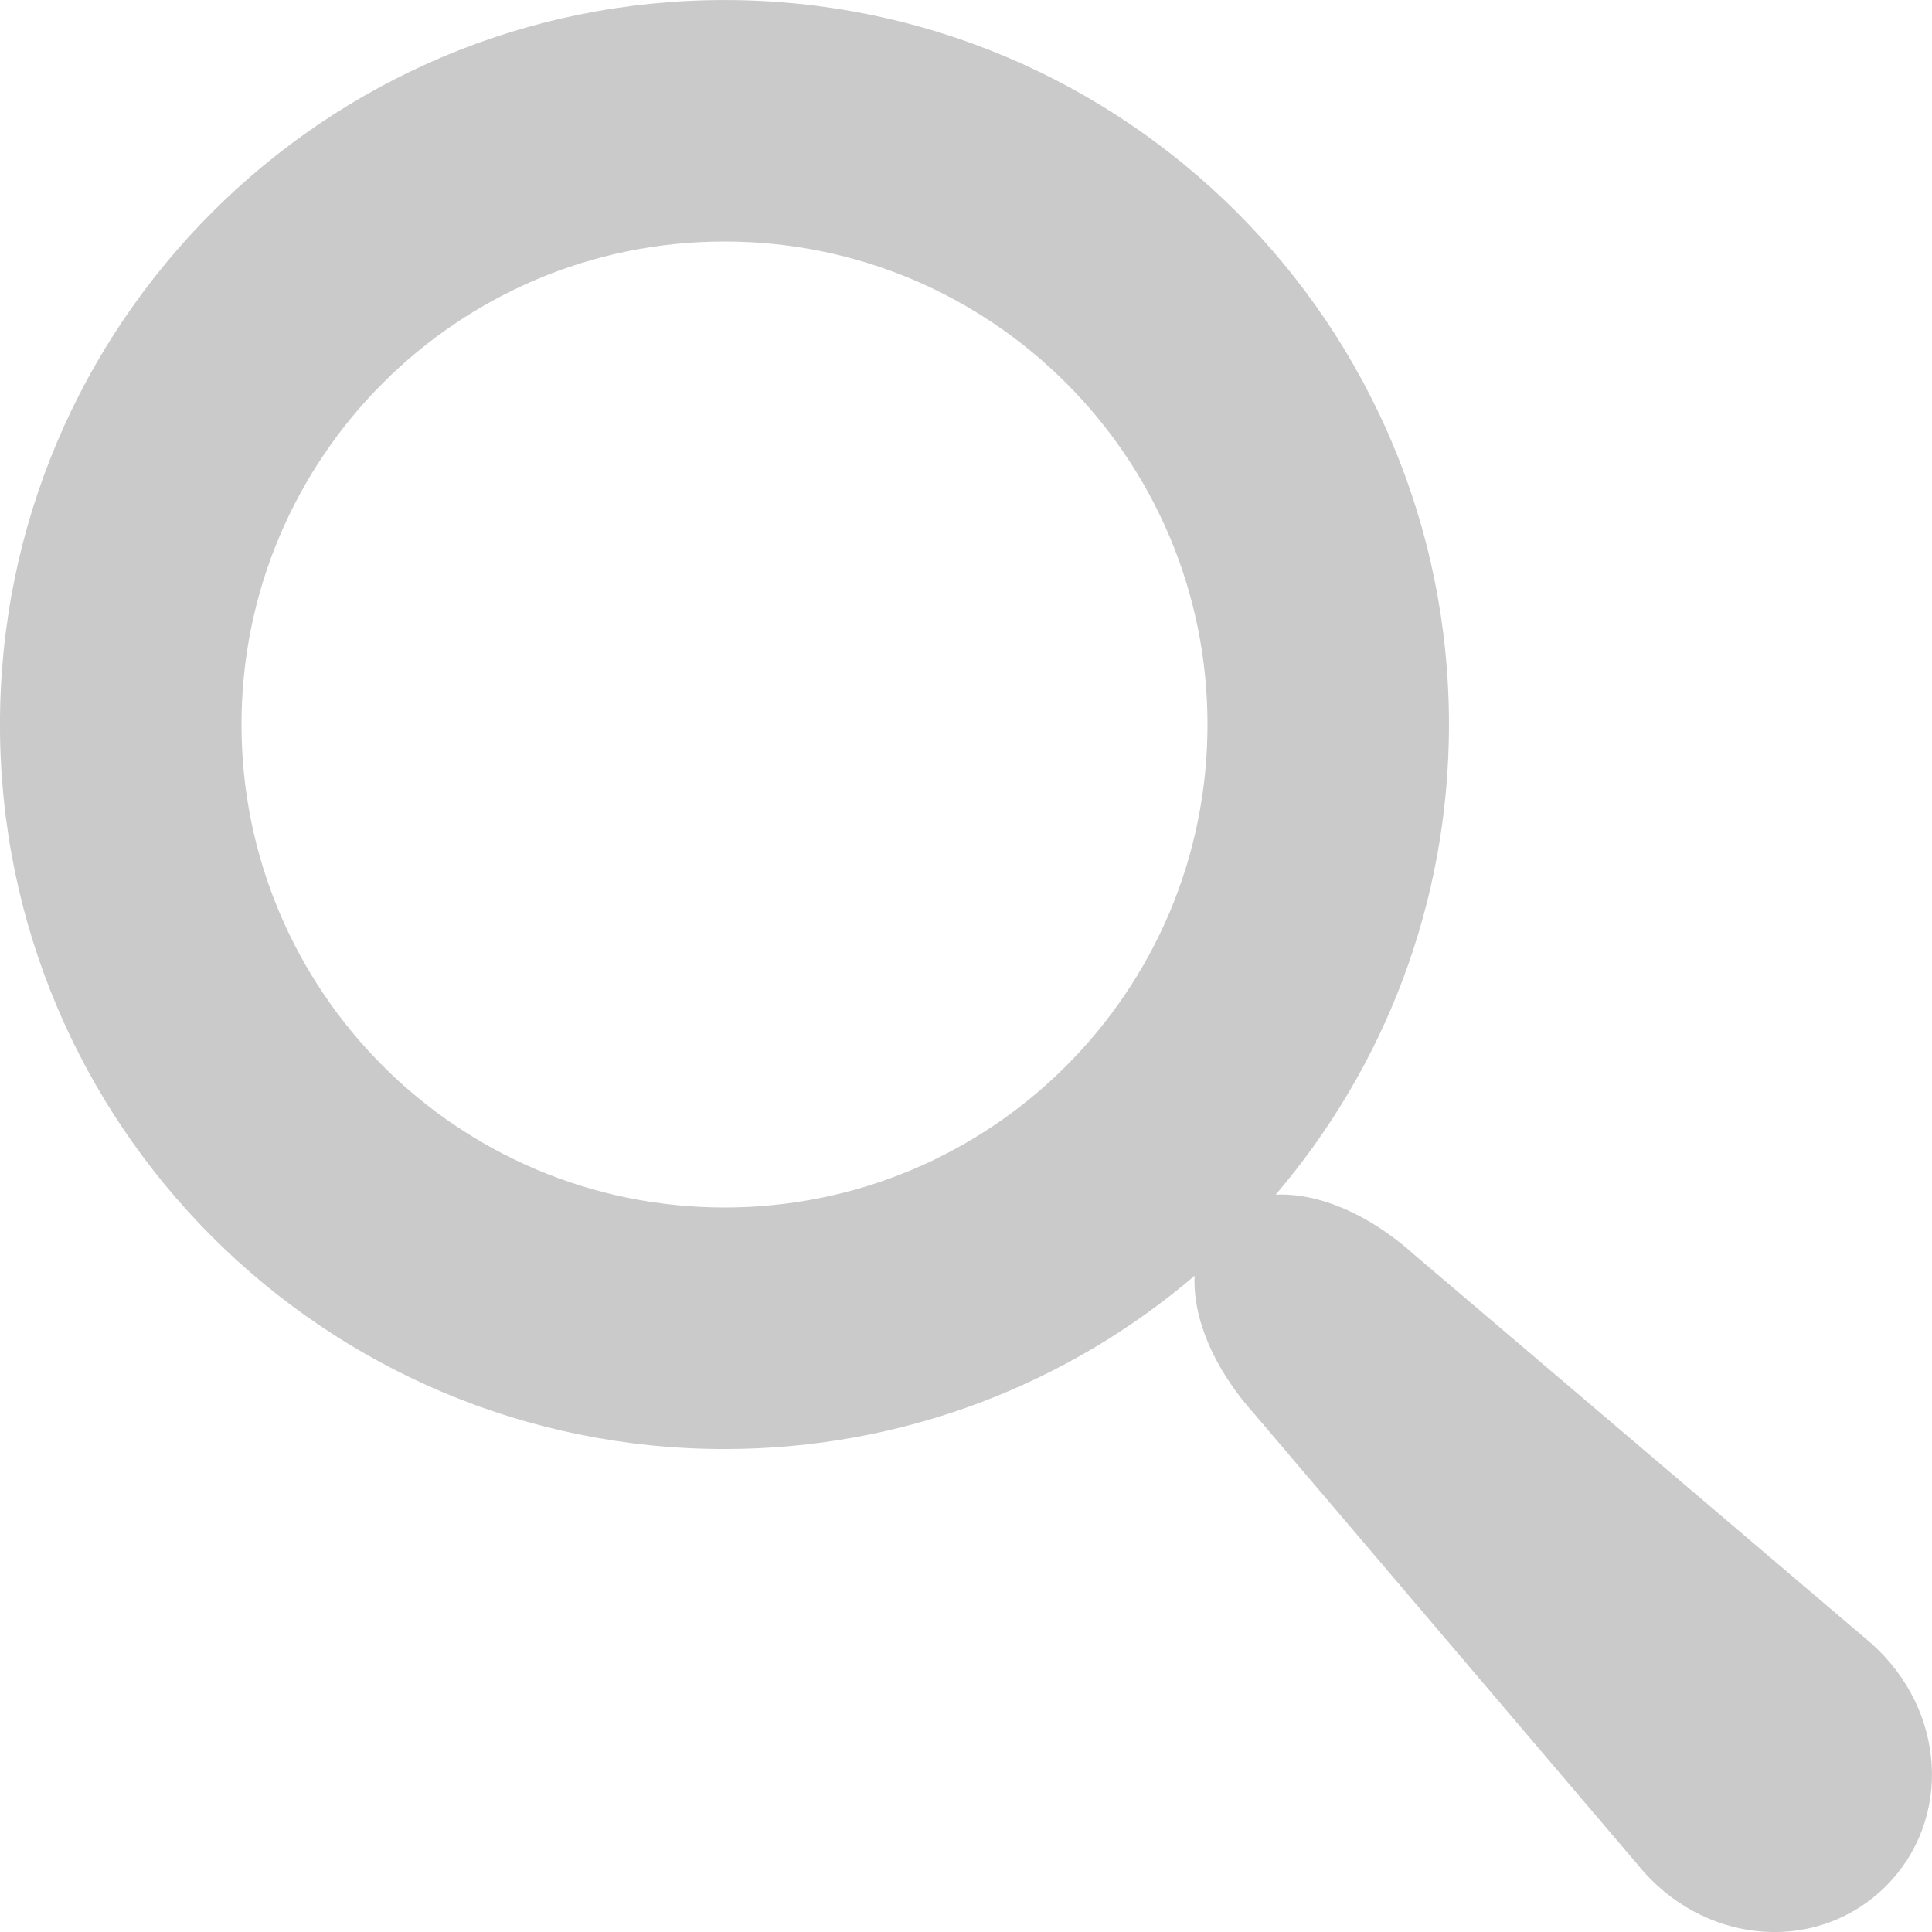
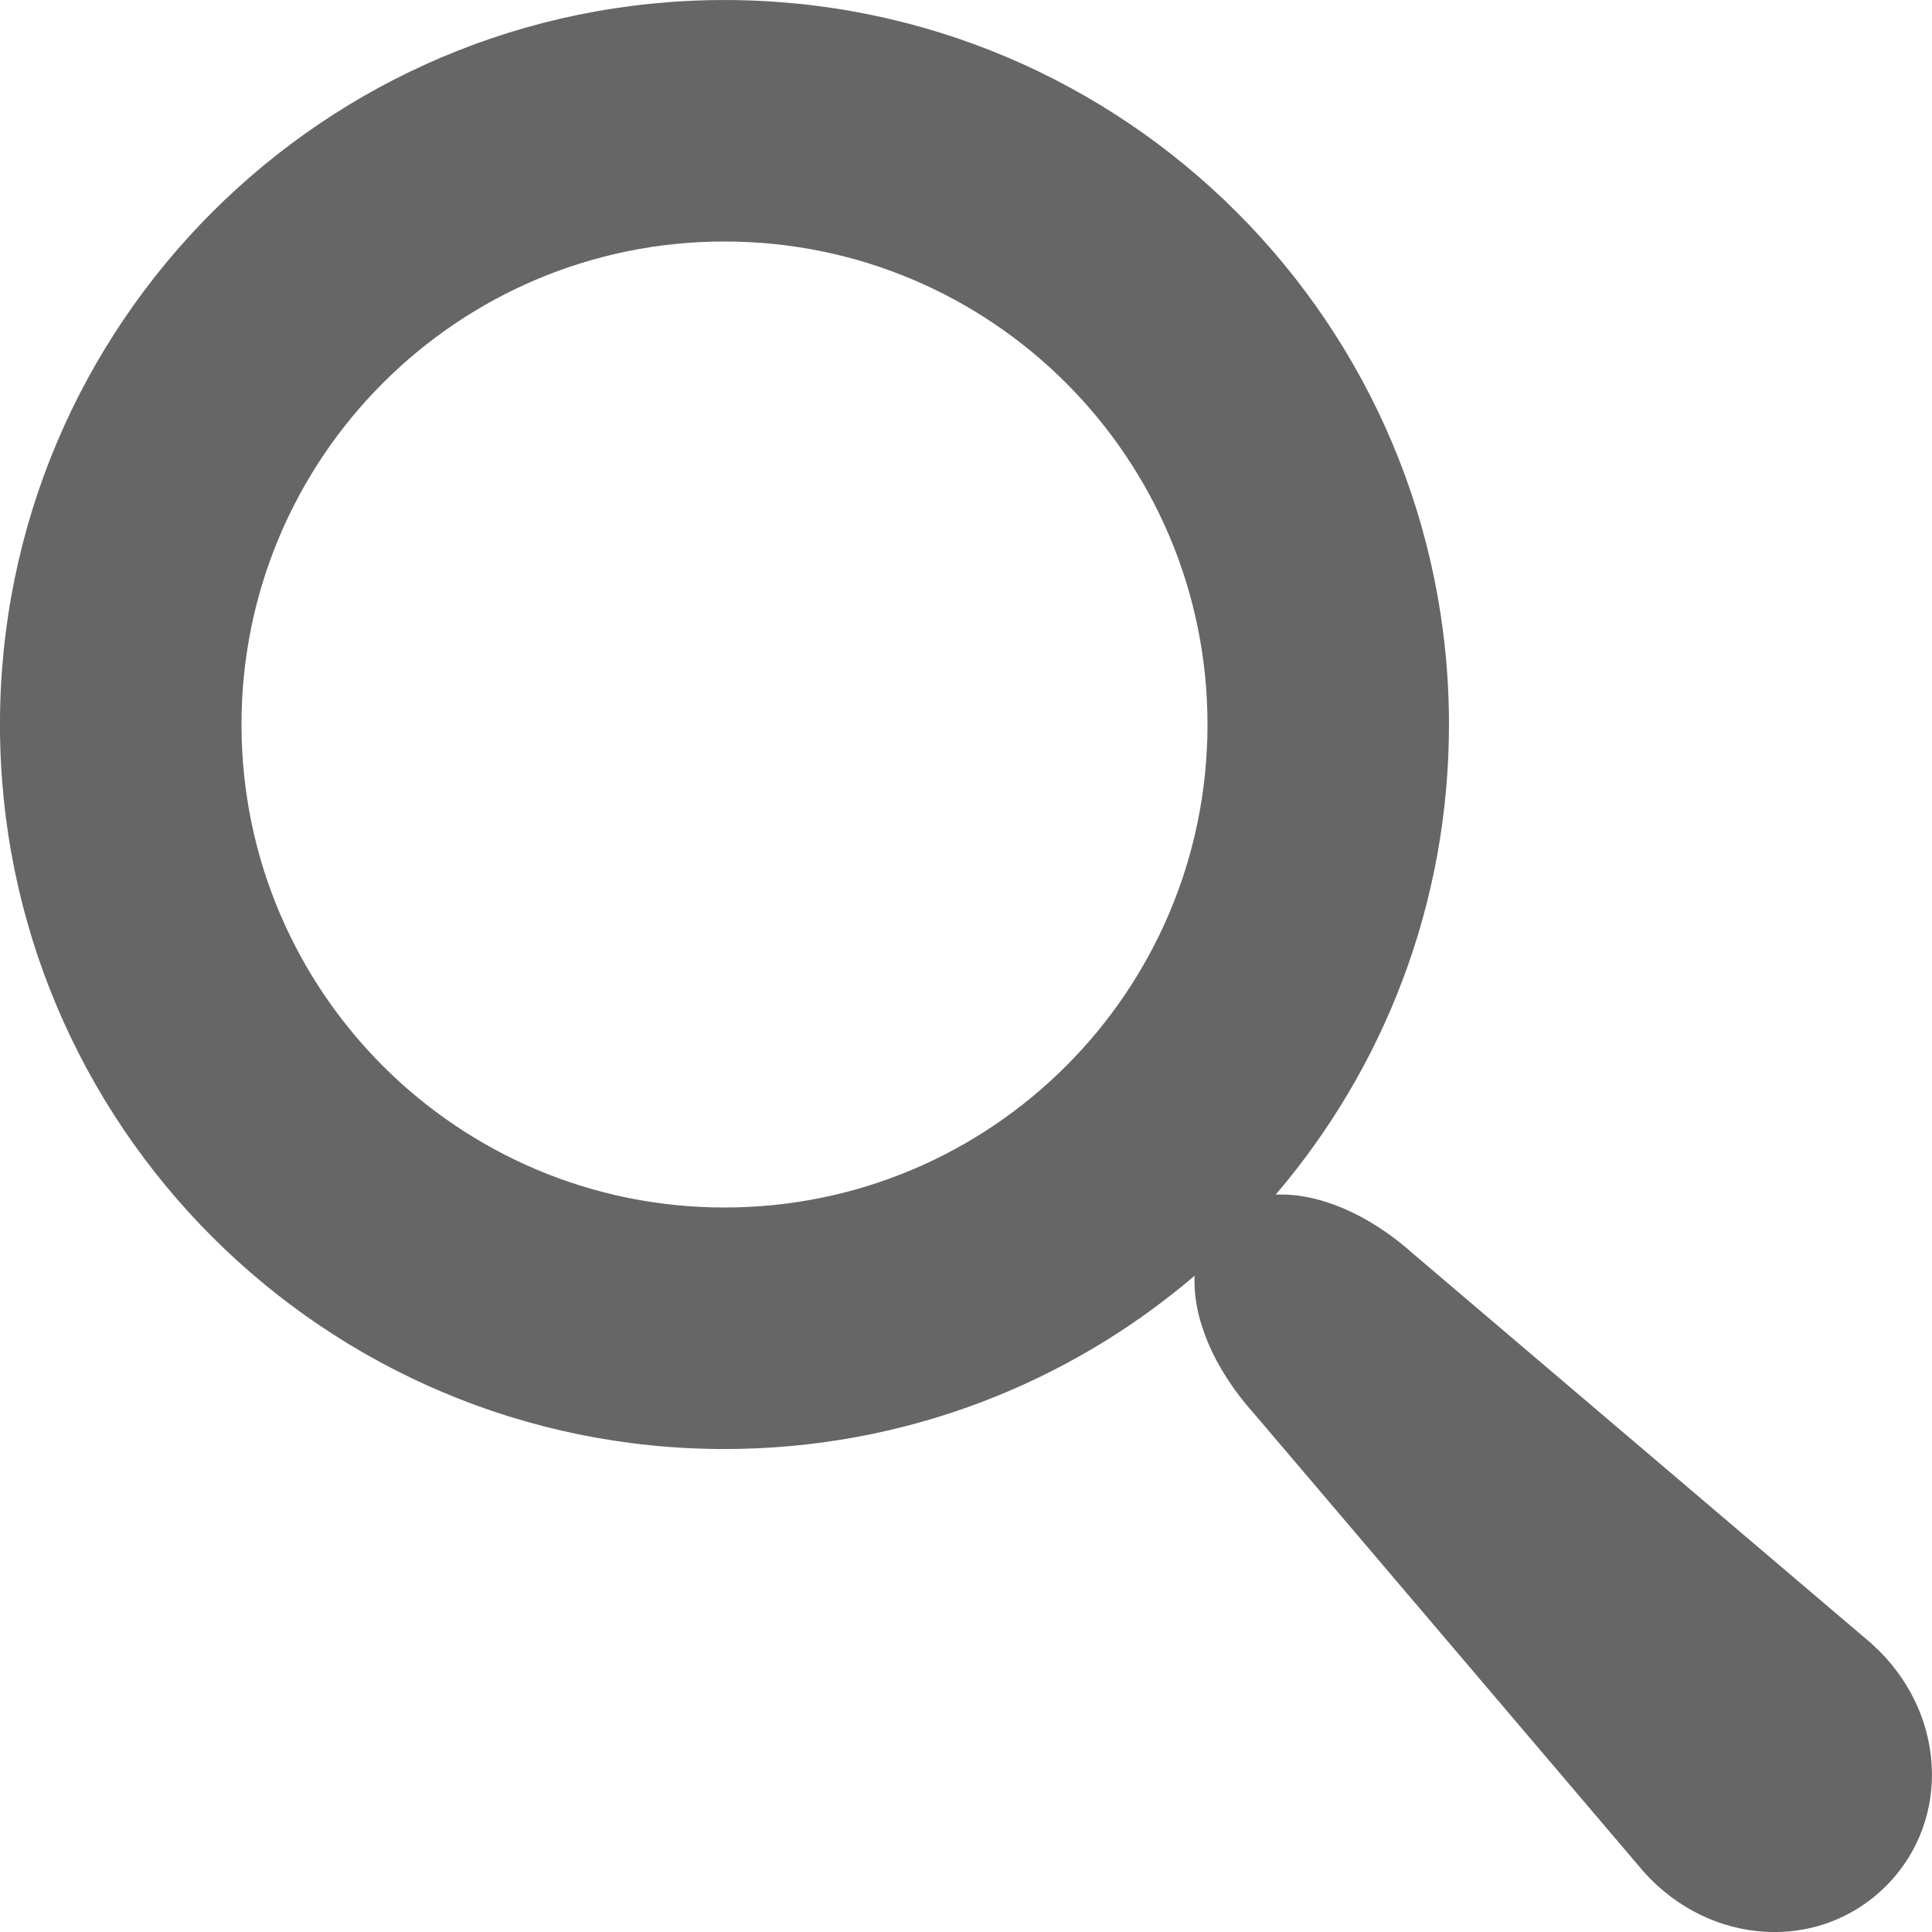
<svg xmlns="http://www.w3.org/2000/svg" version="1.1" width="20" height="20" viewBox="0 0 64 64">
-   <path d="M62.016 54.462l-15.16-12.893c-1.567-1.41-3.243-2.058-4.597-1.995 3.578-4.192 5.74-9.63 5.74-15.573 0-13.255-10.745-24-24-24s-24 10.745-24 24 10.745 24 24 24c5.944 0 11.382-2.162 15.574-5.74-0.063 1.354 0.585 3.030 1.995 4.597l12.893 15.16c2.208 2.453 5.814 2.66 8.014 0.46s1.993-5.806-0.46-8.014zM24 40c-8.836 0-16-7.163-16-16s7.163-16 16-16 16 7.163 16 16-7.163 16-16 16z" fill="#cacaca" />
+   <path d="M62.016 54.462l-15.16-12.893c-1.567-1.41-3.243-2.058-4.597-1.995 3.578-4.192 5.74-9.63 5.74-15.573 0-13.255-10.745-24-24-24s-24 10.745-24 24 10.745 24 24 24c5.944 0 11.382-2.162 15.574-5.74-0.063 1.354 0.585 3.030 1.995 4.597l12.893 15.16c2.208 2.453 5.814 2.66 8.014 0.46s1.993-5.806-0.46-8.014zM24 40c-8.836 0-16-7.163-16-16s7.163-16 16-16 16 7.163 16 16-7.163 16-16 16z" fill="#666" />
</svg>
